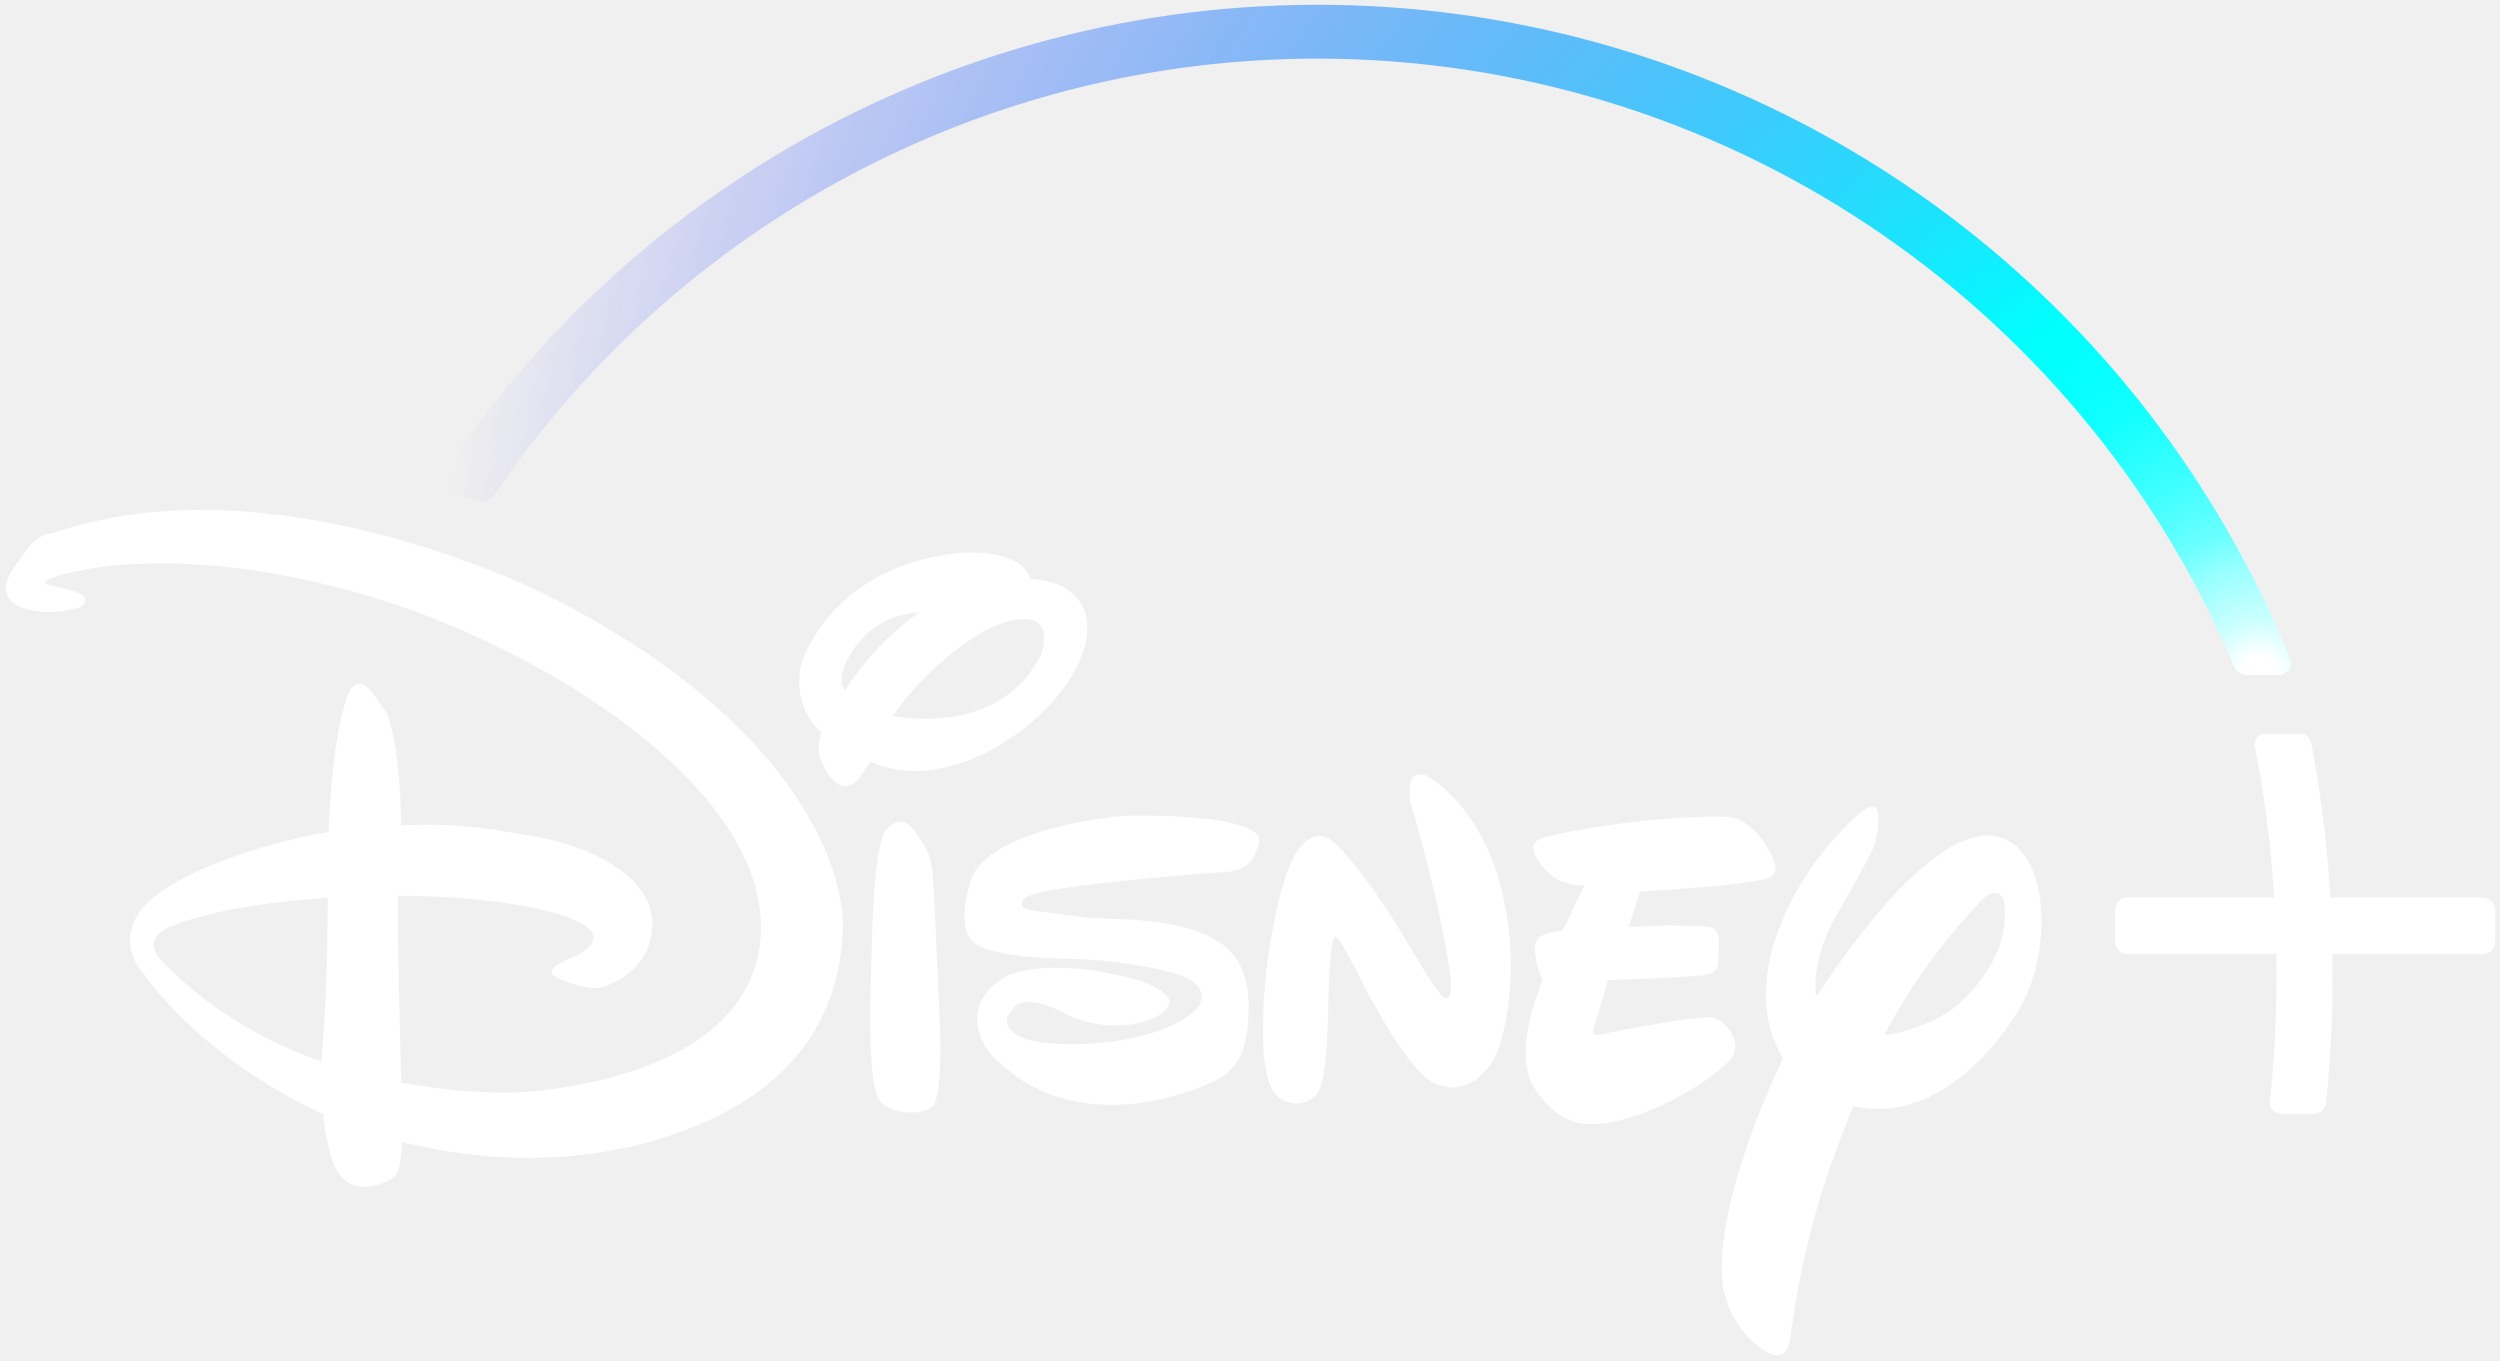
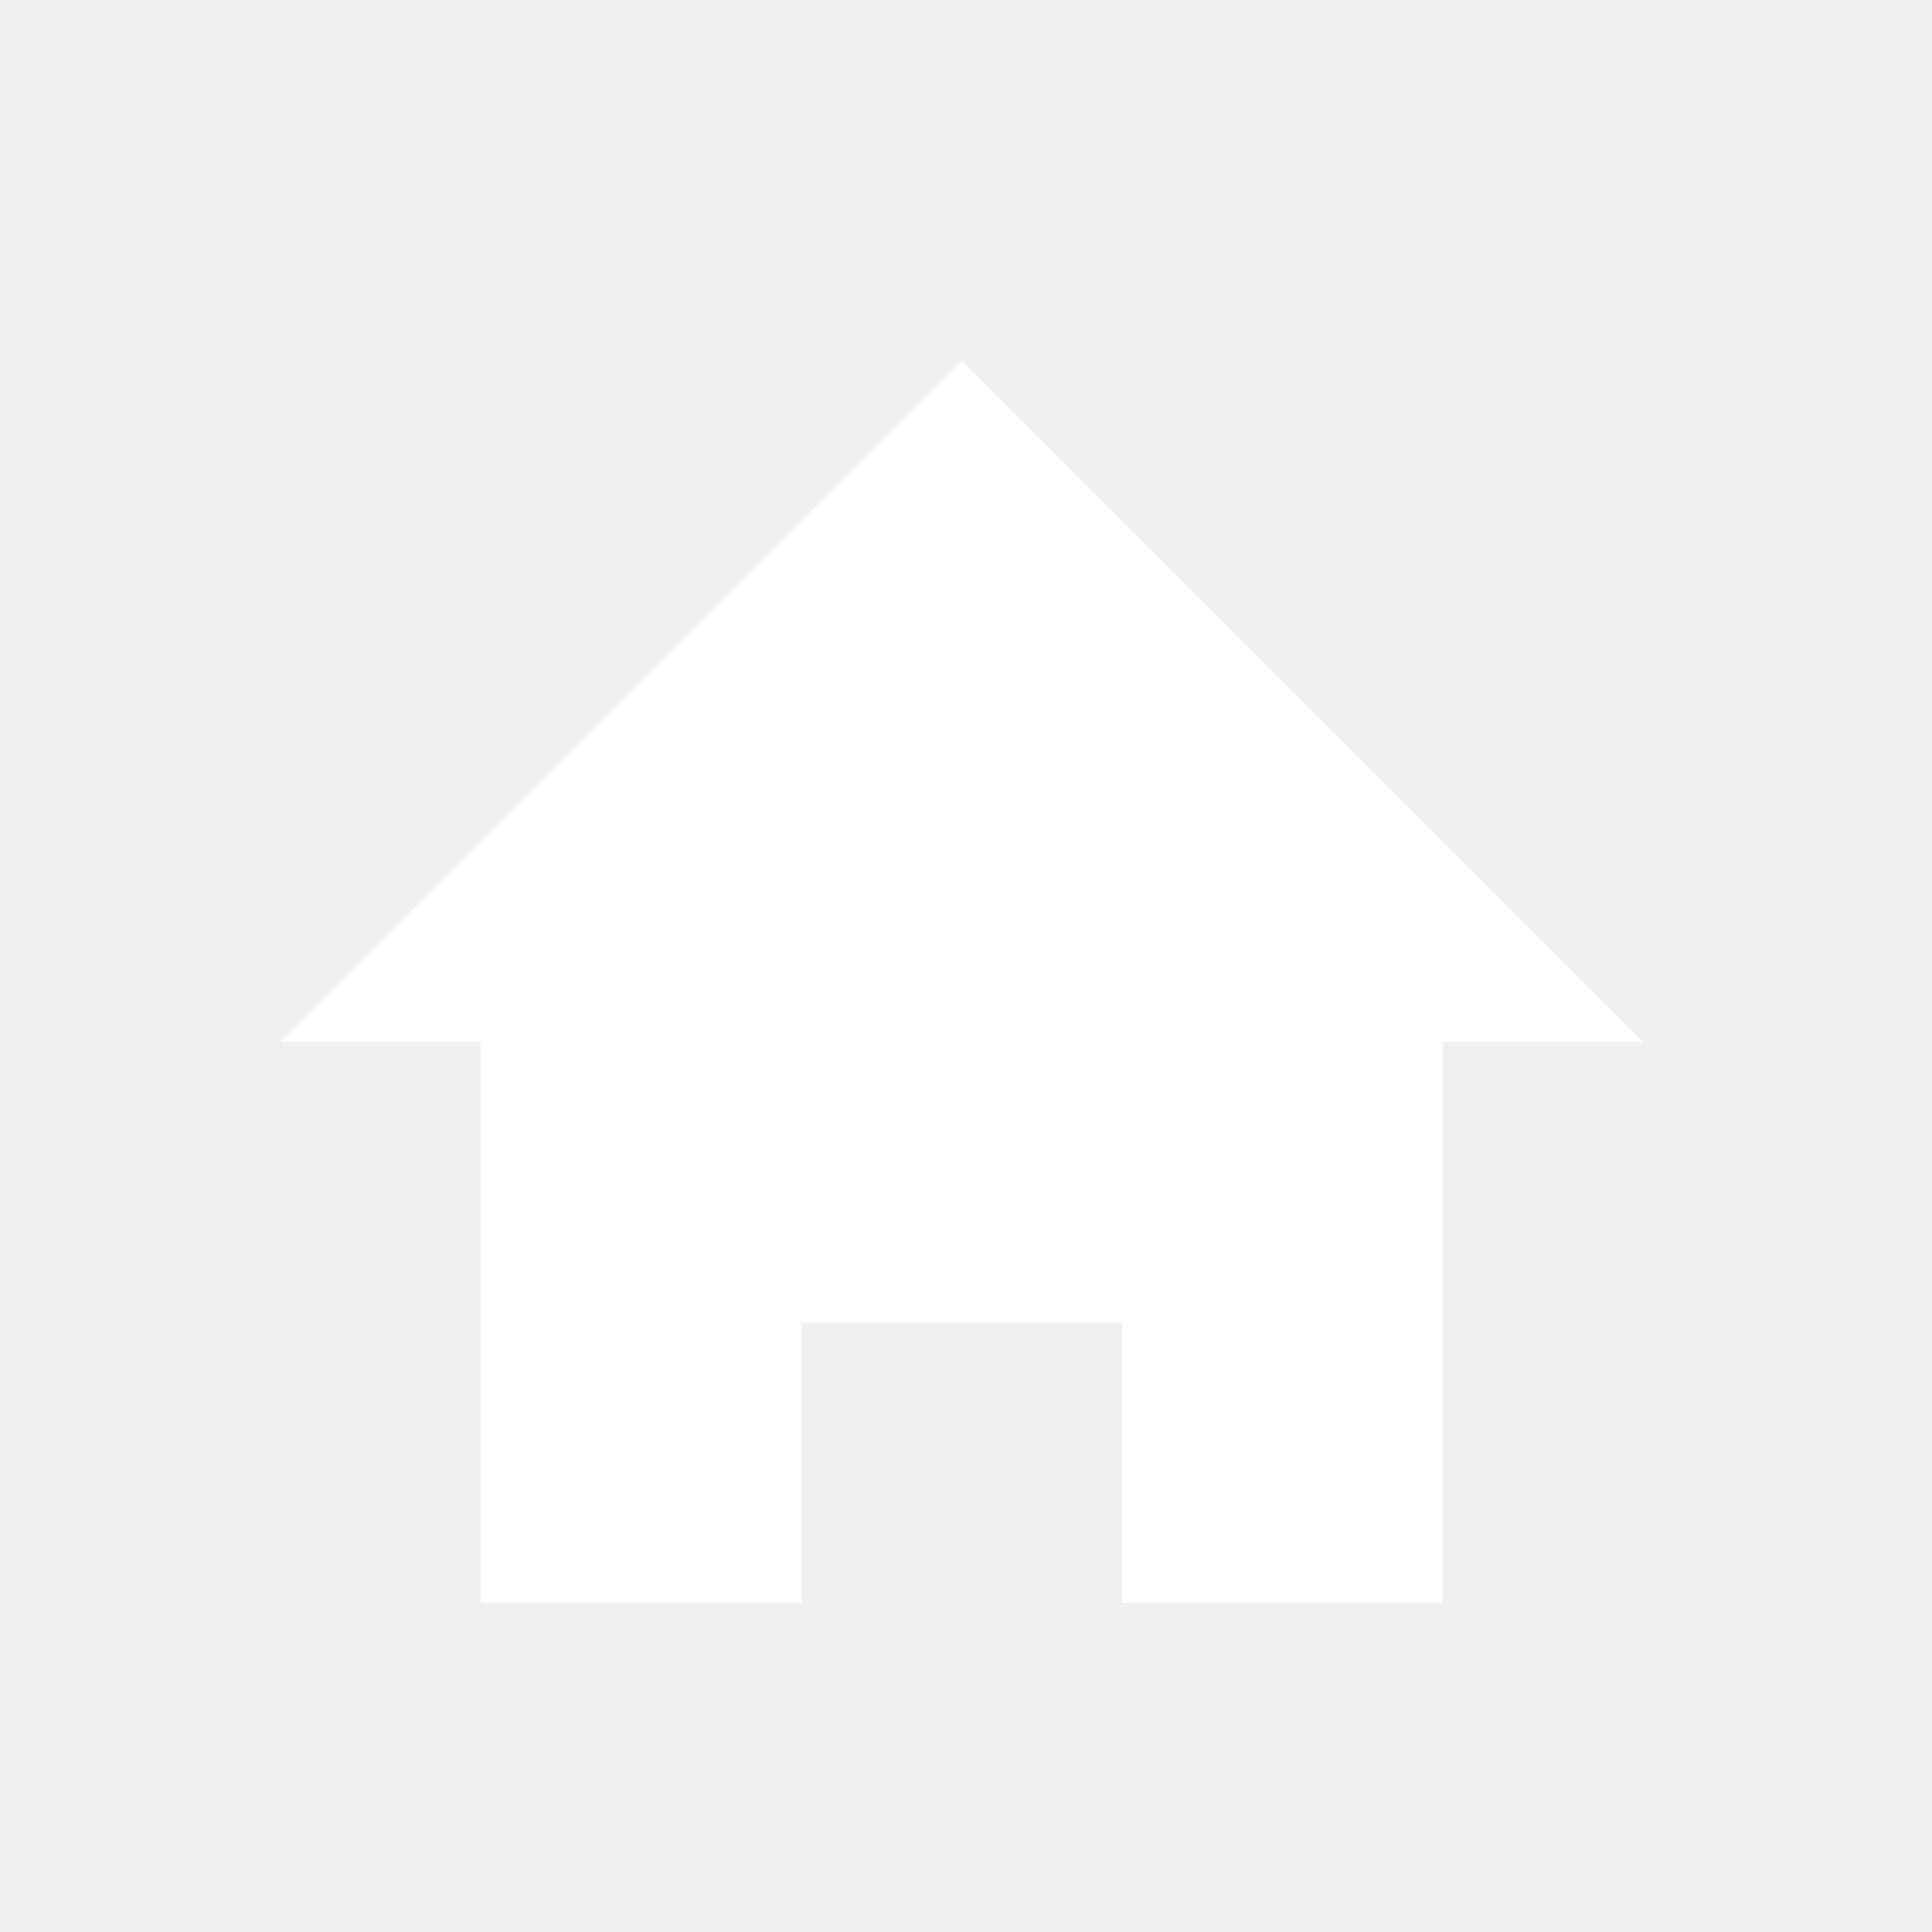
- <svg xmlns="http://www.w3.org/2000/svg" id="Layer_1" data-name="Layer 1" viewBox="0 0 1044.9 568.7">
-   <defs>
-     <radialGradient id="radial-gradient" cx="944.52" cy="281.8" r="760.12" gradientTransform="matrix(1, 0, 0, -1, 0, 563.4)" gradientUnits="userSpaceOnUse">
-       <stop offset="0.01" stop-color="#fff" />
-       <stop offset="0.03" stop-color="#cbffff" />
-       <stop offset="0.06" stop-color="#96ffff" />
-       <stop offset="0.08" stop-color="#68ffff" />
-       <stop offset="0.11" stop-color="#43ffff" />
-       <stop offset="0.14" stop-color="#25ffff" />
-       <stop offset="0.16" stop-color="#1ff" />
-       <stop offset="0.19" stop-color="#04ffff" />
-       <stop offset="0.22" stop-color="aqua" />
-       <stop offset="1" stop-color="blue" stop-opacity="0" />
-     </radialGradient>
-   </defs>
-   <path d="M737.8,367.4c-14.4,3.3-52.3,5.2-52.3,5.2l-4.8,15s18.9-1.6,32.7-.2c0,0,4.5-.5,5,5.1a86.46,86.46,0,0,1-.4,10.8s-.3,3.4-5.1,4.2c-5.2.9-40.8,2.2-40.8,2.2l-5.8,19.5s-2.1,4.5,2.7,3.2c4.5-1.2,41.8-8.2,46.7-7.2,5.2,1.3,11,8.2,9.3,14.6-2,7.8-39.2,31.6-61.9,29.9,0,0-11.9.8-22-15.3-9.4-15.3,3.6-44.4,3.6-44.4s-5.9-13.6-1.6-18.1c0,0,2.6-2.3,10-2.9l9.1-18.9s-10.4.7-16.6-6.9c-5.8-7.3-6.2-10.6-1.8-12.6,4.7-2.3,48-10.2,77.8-9.2,0,0,10.4-1,19.3,17-.1,0,4.3,7.3-3.1,9ZM625.7,440c-3.8,9-13.9,18.6-26.4,12.6s-32.1-46.3-32.1-46.3-7.5-15-8.9-14.7c0,0-1.6-2.9-2.6,13.5s.2,48.3-6.3,53.3c-6.2,5-13.7,3-17.6-2.9-3.5-5.8-5-19.6-3.1-43.8,2.3-24.2,7.9-50,15.1-58.1s13-2.2,15.2-.1c0,0,9.6,8.7,25.5,34.3l2.8,4.7s14.4,24.2,15.9,24.1c0,0,1.2,1.1,2.2.3,1.5-.4.9-8.2.9-8.2s-3-26.3-16.1-70.9c0,0-2-5.6-.6-10.8s6.6-2.8,6.6-2.8,20.4,10.2,30.2,43.4c9.7,33.5,3.1,63.4-.7,72.4ZM525.5,354.7c-1.7,3.4-2.7,8.3-11.3,9.6,0,0-82.3,5.6-86.2,11.4,0,0-2.9,3.4,1.6,4.4s23.1,3.4,32.1,3.9c9.6.1,42,.4,53.6,14.9,0,0,6.9,6.9,6.6,22.5-.3,16-3.1,21.6-9.3,27.4-6.5,5.4-62.3,30.4-98.3-8,0,0-16.6-18.5,5.7-32.5,0,0,16.1-9.7,57,1.7,0,0,12.4,4.5,11.8,9-.7,4.8-10.2,9.9-24,9.6-13.4-.4-23.2-6.8-21.3-5.8,1.8.7-14.4-7.8-19.4-2-5,5.3-3.8,8.6,1.1,11.9,12.5,7.1,60.8,4.6,75.2-11.4,0,0,5.7-6.5-3-11.8-8.7-5-33.6-8-43.3-8.5-9.3-.5-43.9.1-48.9-9.1,0,0-5-6.2.5-23.8,5.8-18.4,46.1-25.5,63.5-27.1,0,0,47.9-1.7,56.7,8.1a7.52,7.52,0,0,1-.4,5.6Zm-136,107.9c-5.8,4.3-18.1,2.4-21.6-2.4-3.5-4.3-4.7-21.4-4-48.2.7-27.1,1.3-60.7,7.1-66,6.2-5.4,10-.7,12.4,3,2.6,3.6,5.7,7.6,6.4,16.1s2.6,53.1,2.6,53.1,2.6,40.2-2.9,44.4ZM402,318.8c-16.9,5.6-28.5,3.7-38.3-.5-4.3,7.5-6.8,9.8-10.1,10.3-4.8.5-9.1-7.2-9.9-9.7-.8-1.9-3.1-5.1-.3-12.7-9.6-8.6-10.3-20.2-8.7-28,2.4-9,18.6-43.2,67.9-47.2,0,0,24.1-1.8,28.2,11.1h.7s23.4.1,22.9,20.9c-.3,20.9-26,46.9-52.4,55.8Zm-46-46.3c-5,8-5.2,12.8-2.9,16.1,5.7-8.7,16.1-22.4,31.4-32.8-11.8,1-21.7,6.1-28.5,16.7Zm68.1-13.4c-15.5,2.3-39.5,23.1-50.9,40.1,17.5,3.2,48.4,2,62.1-25.9-.1,0,6.5-17.3-11.2-14.2ZM844.9,420.2c-9.3,16.2-35.4,50-70.2,42.1-11.5,27.9-21.1,56-26.6,98.2,0,0-1.2,8.2-8,5.3-6.7-2.4-17.9-13.6-20.1-29.1-2.4-20.4,6.7-54.9,25.2-94.4-5.4-8.8-9.1-21.4-5.9-39.3,0,0,4.7-33.2,38-63.2,0,0,4-3.5,6.3-2.4,2.6,1.1,1.4,11.9-.7,17.1s-17,31-17,31-9.3,17.4-6.7,31.1c17.5-26.9,57.3-81.2,82-64.1,8.3,5.9,12.1,18.8,12.1,32.7-.1,12.3-3,25.3-8.4,35Zm-7.2-42.6s-1.4-10.7-11.8,1.1c-9,9.9-25.2,28.6-38.3,53.9,13.7-1.5,26.9-9,30.9-12.8,6.5-5.8,21.6-21.4,19.2-42.2ZM352.2,391.2c-1.9,24.2-11.2,64.9-77.1,85-43.5,13.1-84.6,6.8-107,1.1-.5,8.9-1.5,12.7-2.9,14.2-1.9,1.9-16.1,10.1-23.9-1.5-3.5-5.5-5.3-15.5-6.3-24.4C84.6,442.4,61.4,409,60.5,407.5c-1.1-1.1-12.6-13.1-1.1-27.8,10.8-13.3,46.1-26.6,77.9-32,1.1-27.2,4.3-47.7,8.1-57.1,4.6-10.9,10.4-1.1,15.4,6.3,4.2,5.5,6.7,29.2,6.9,48.1,20.8-1,33.1.5,56.3,4.7,30.2,5.5,50.4,20.9,48.6,38.4-1.3,17.2-17.1,24.3-23.1,24.8-6.3.5-16.1-4-16.1-4-6.7-3.2-.5-6,7.6-9.5,8.8-4.3,6.8-8.7,6.8-8.7-3.3-9.6-42.5-16.3-81.5-16.3-.2,21.5.9,57.2,1.4,78,27.3,5.2,47.7,4.2,47.7,4.2S315,453.8,318,390.2,218.7,265.4,143,246c-75.6-19.8-118.4-6-122.1-4.1-4,2-.3,2.6-.3,2.6a71.47,71.47,0,0,1,11.2,3c7.5,2.4,1.7,6.3,1.7,6.3-12.9,4.1-27.4,1.5-30.2-4.4s1.9-11.2,7.3-18.8c5.4-8,11.3-7.7,11.3-7.7,93.5-32.4,207.4,26.2,207.4,26.2C336,303.2,354.2,366.6,352.2,391.2ZM70,387.9c-10.6,5.2-3.3,12.7-3.3,12.7,19.9,21.4,44.4,34.8,67.7,43.1,2.7-36.9,2.3-49.9,2.6-68.5-36.4,2.5-57.4,8.3-67,12.7Z" fill="#fff" />
-   <path d="M1042.9,380.3v13.2a5.16,5.16,0,0,1-5.2,5.2H974.8c0,3.3.1,6.2.1,8.9a480,480,0,0,1-2.7,53.3,5.19,5.19,0,0,1-5.1,4.7H953.5a4.84,4.84,0,0,1-3.6-1.6,4.75,4.75,0,0,1-1.2-3.8,470.56,470.56,0,0,0,2.8-52.6c0-2.8,0-5.7-.1-8.9H889.2a5.16,5.16,0,0,1-5.2-5.2V380.3a5.16,5.16,0,0,1,5.2-5.2h61.3a460.85,460.85,0,0,0-8.1-63.2,4.6,4.6,0,0,1,.9-3.6,4.22,4.22,0,0,1,3.3-1.6h14.7a4.81,4.81,0,0,1,4.7,3.9,507.25,507.25,0,0,1,8,64.5h63.7A5.29,5.29,0,0,1,1042.9,380.3Z" fill="#fff" />
-   <path d="M202.2,206h-.1m-.7.1c-.3,0-.6-.1-.9-.1a2.77,2.77,0,0,0,.9.1h0Zm0,0c-.3,0-.6-.1-.9-.1a2.77,2.77,0,0,0,.9.1h0Z" fill="none" />
-   <path d="M957.3,275.6a438.92,438.92,0,0,0-771.9-78,5.12,5.12,0,0,0-.6,4.5,4.88,4.88,0,0,0,3.2,3.2l11.4,3.9a7.47,7.47,0,0,0,2,.3,6.59,6.59,0,0,0,5.3-2.8A415.52,415.52,0,0,1,550.6,24.5,416.08,416.08,0,0,1,933.7,278.4a6,6,0,0,0,5.5,3.7h13.6a4.58,4.58,0,0,0,3.9-2.1A4.38,4.38,0,0,0,957.3,275.6ZM201.4,206.1a2.92,2.92,0,0,1-.9-.2,2.92,2.92,0,0,0,.9.2h0Zm735,74.2a4.05,4.05,0,0,0,.9.5C937,280.6,936.7,280.5,936.4,280.3Z" fill="url(#radial-gradient)" />
+ <svg xmlns="http://www.w3.org/2000/svg" alt="" aria-hidden="true" aria-label="home" color="#fff" role="img" version="1.1" viewBox="0 0 36 36" data-route="HOME" style="color: white; fill: white;">
+   <path d="M26.882 19.414v10.454h-5.974v-5.227h-5.974v5.227H8.961V19.414H5.227L17.921 6.72l12.694 12.694h-3.733z" class="sc-kAzzGY dGwULW" />
</svg>
